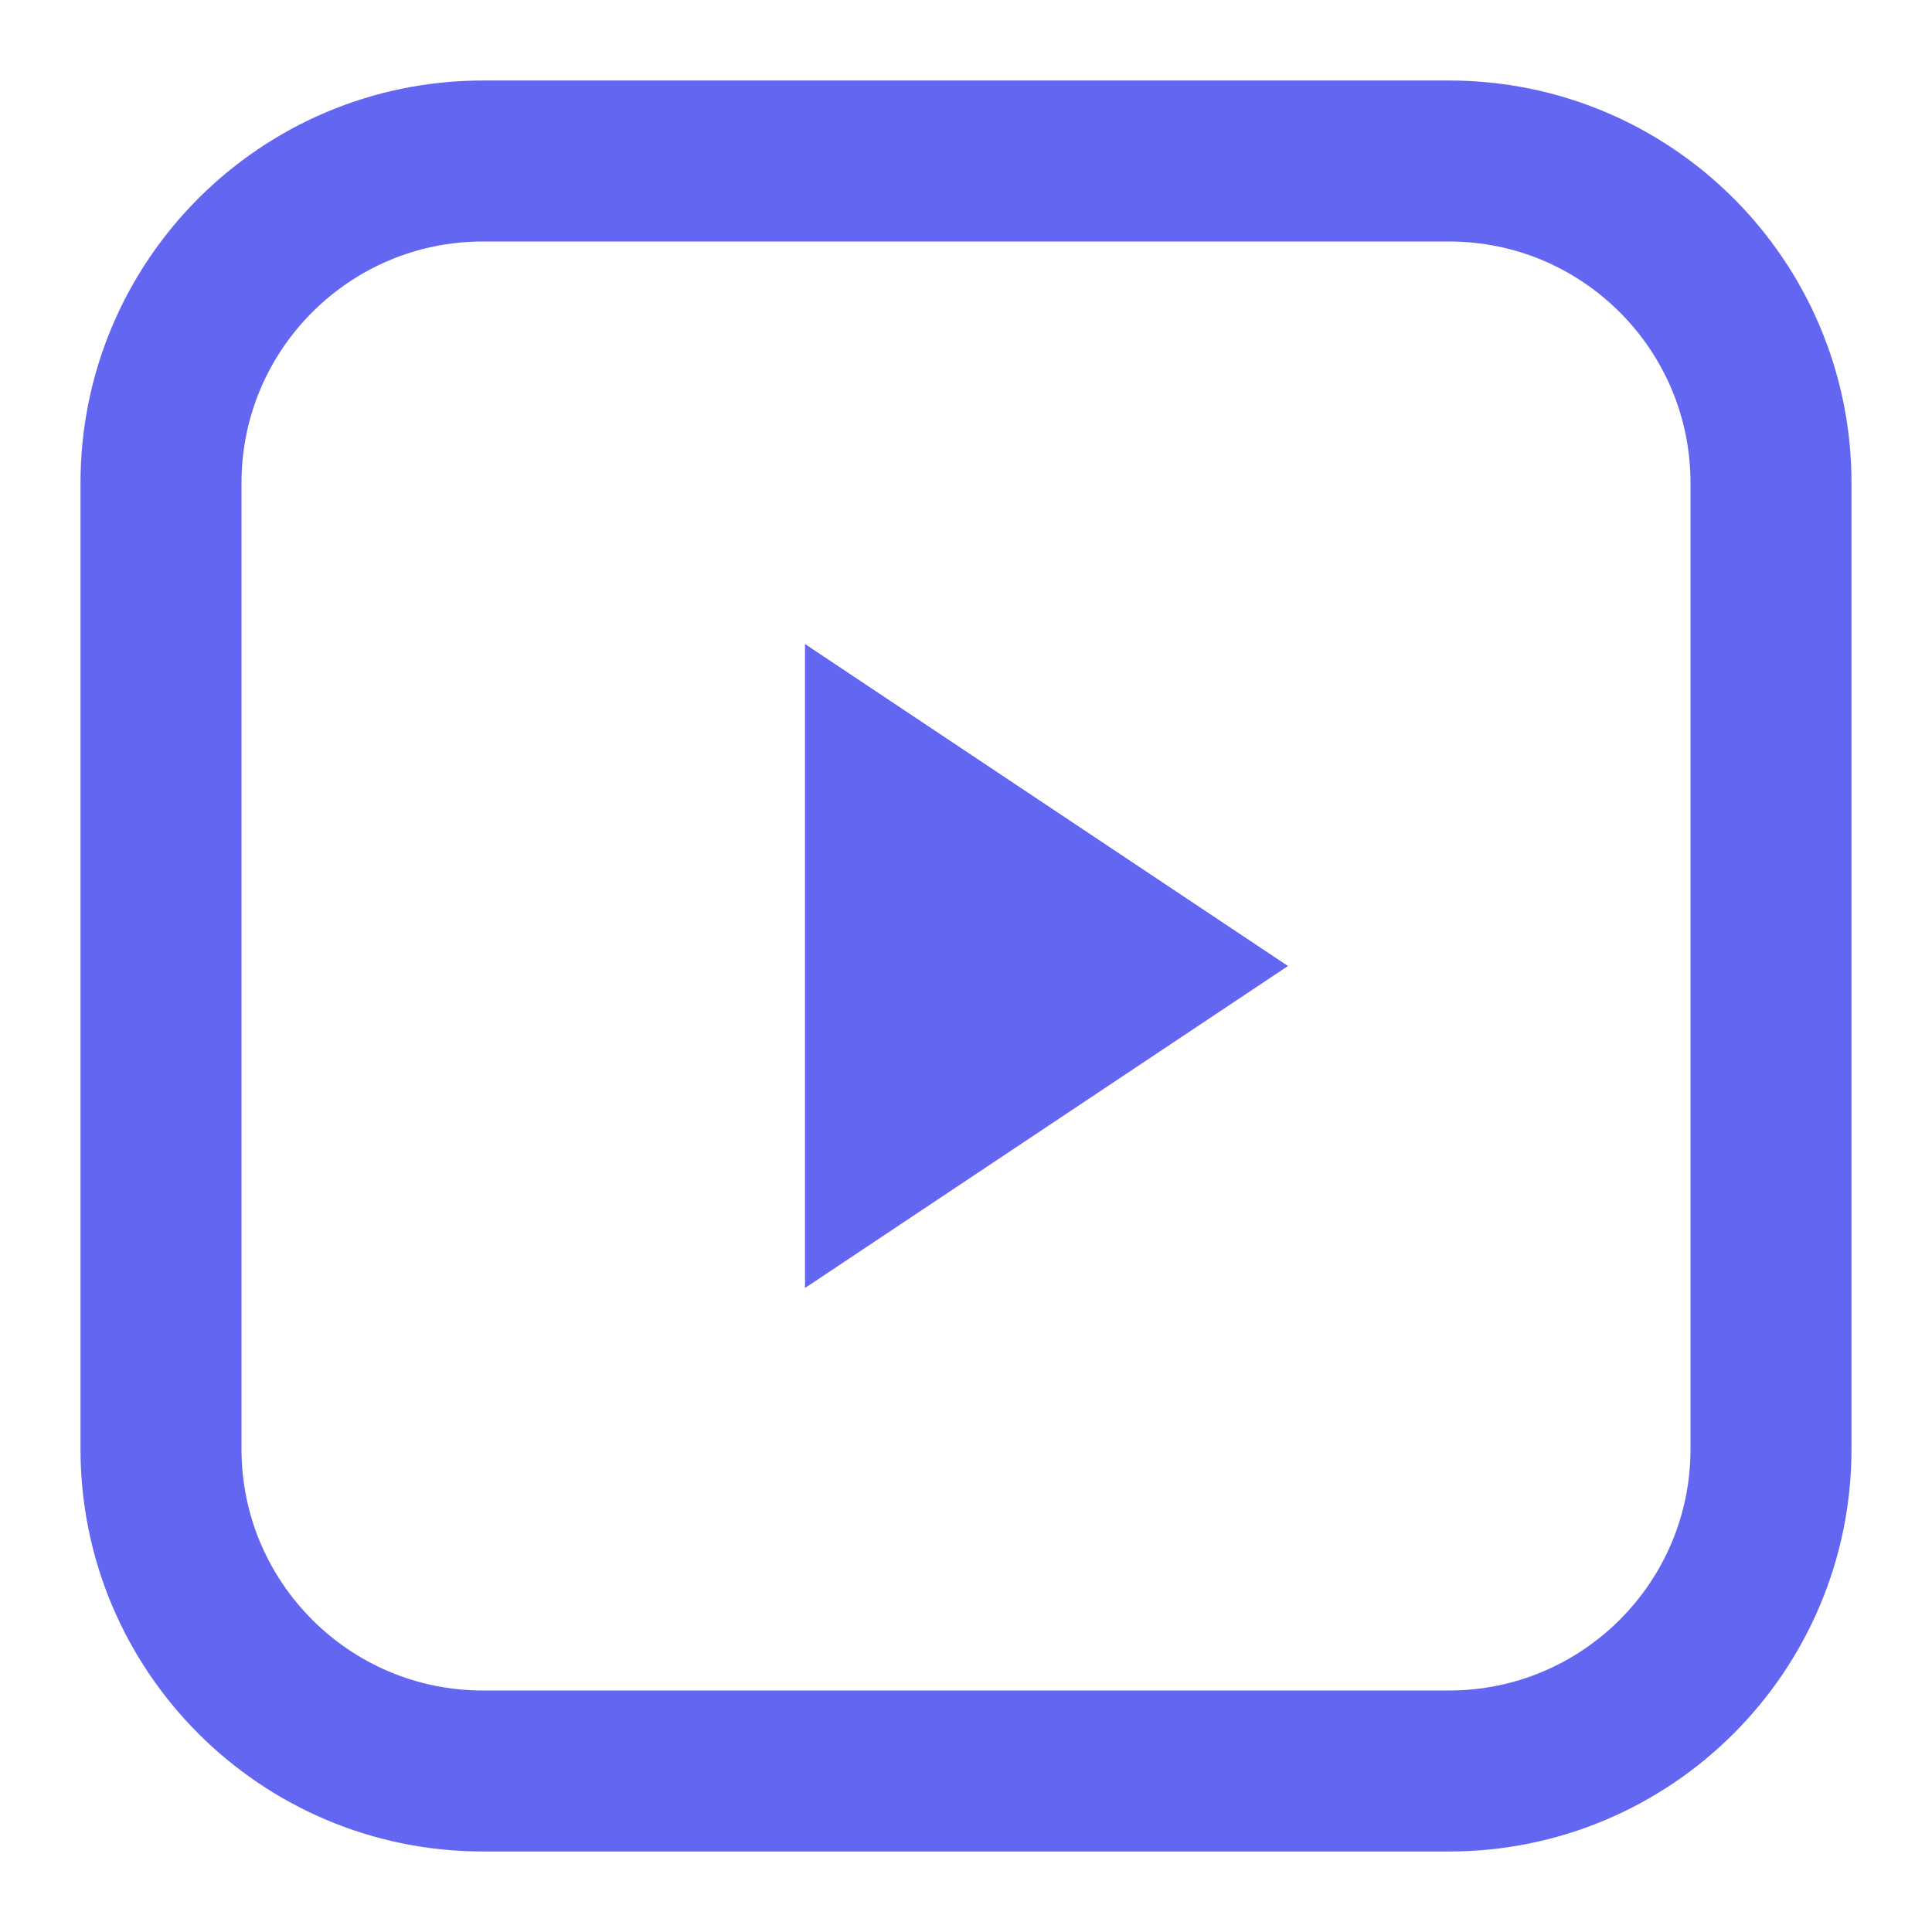
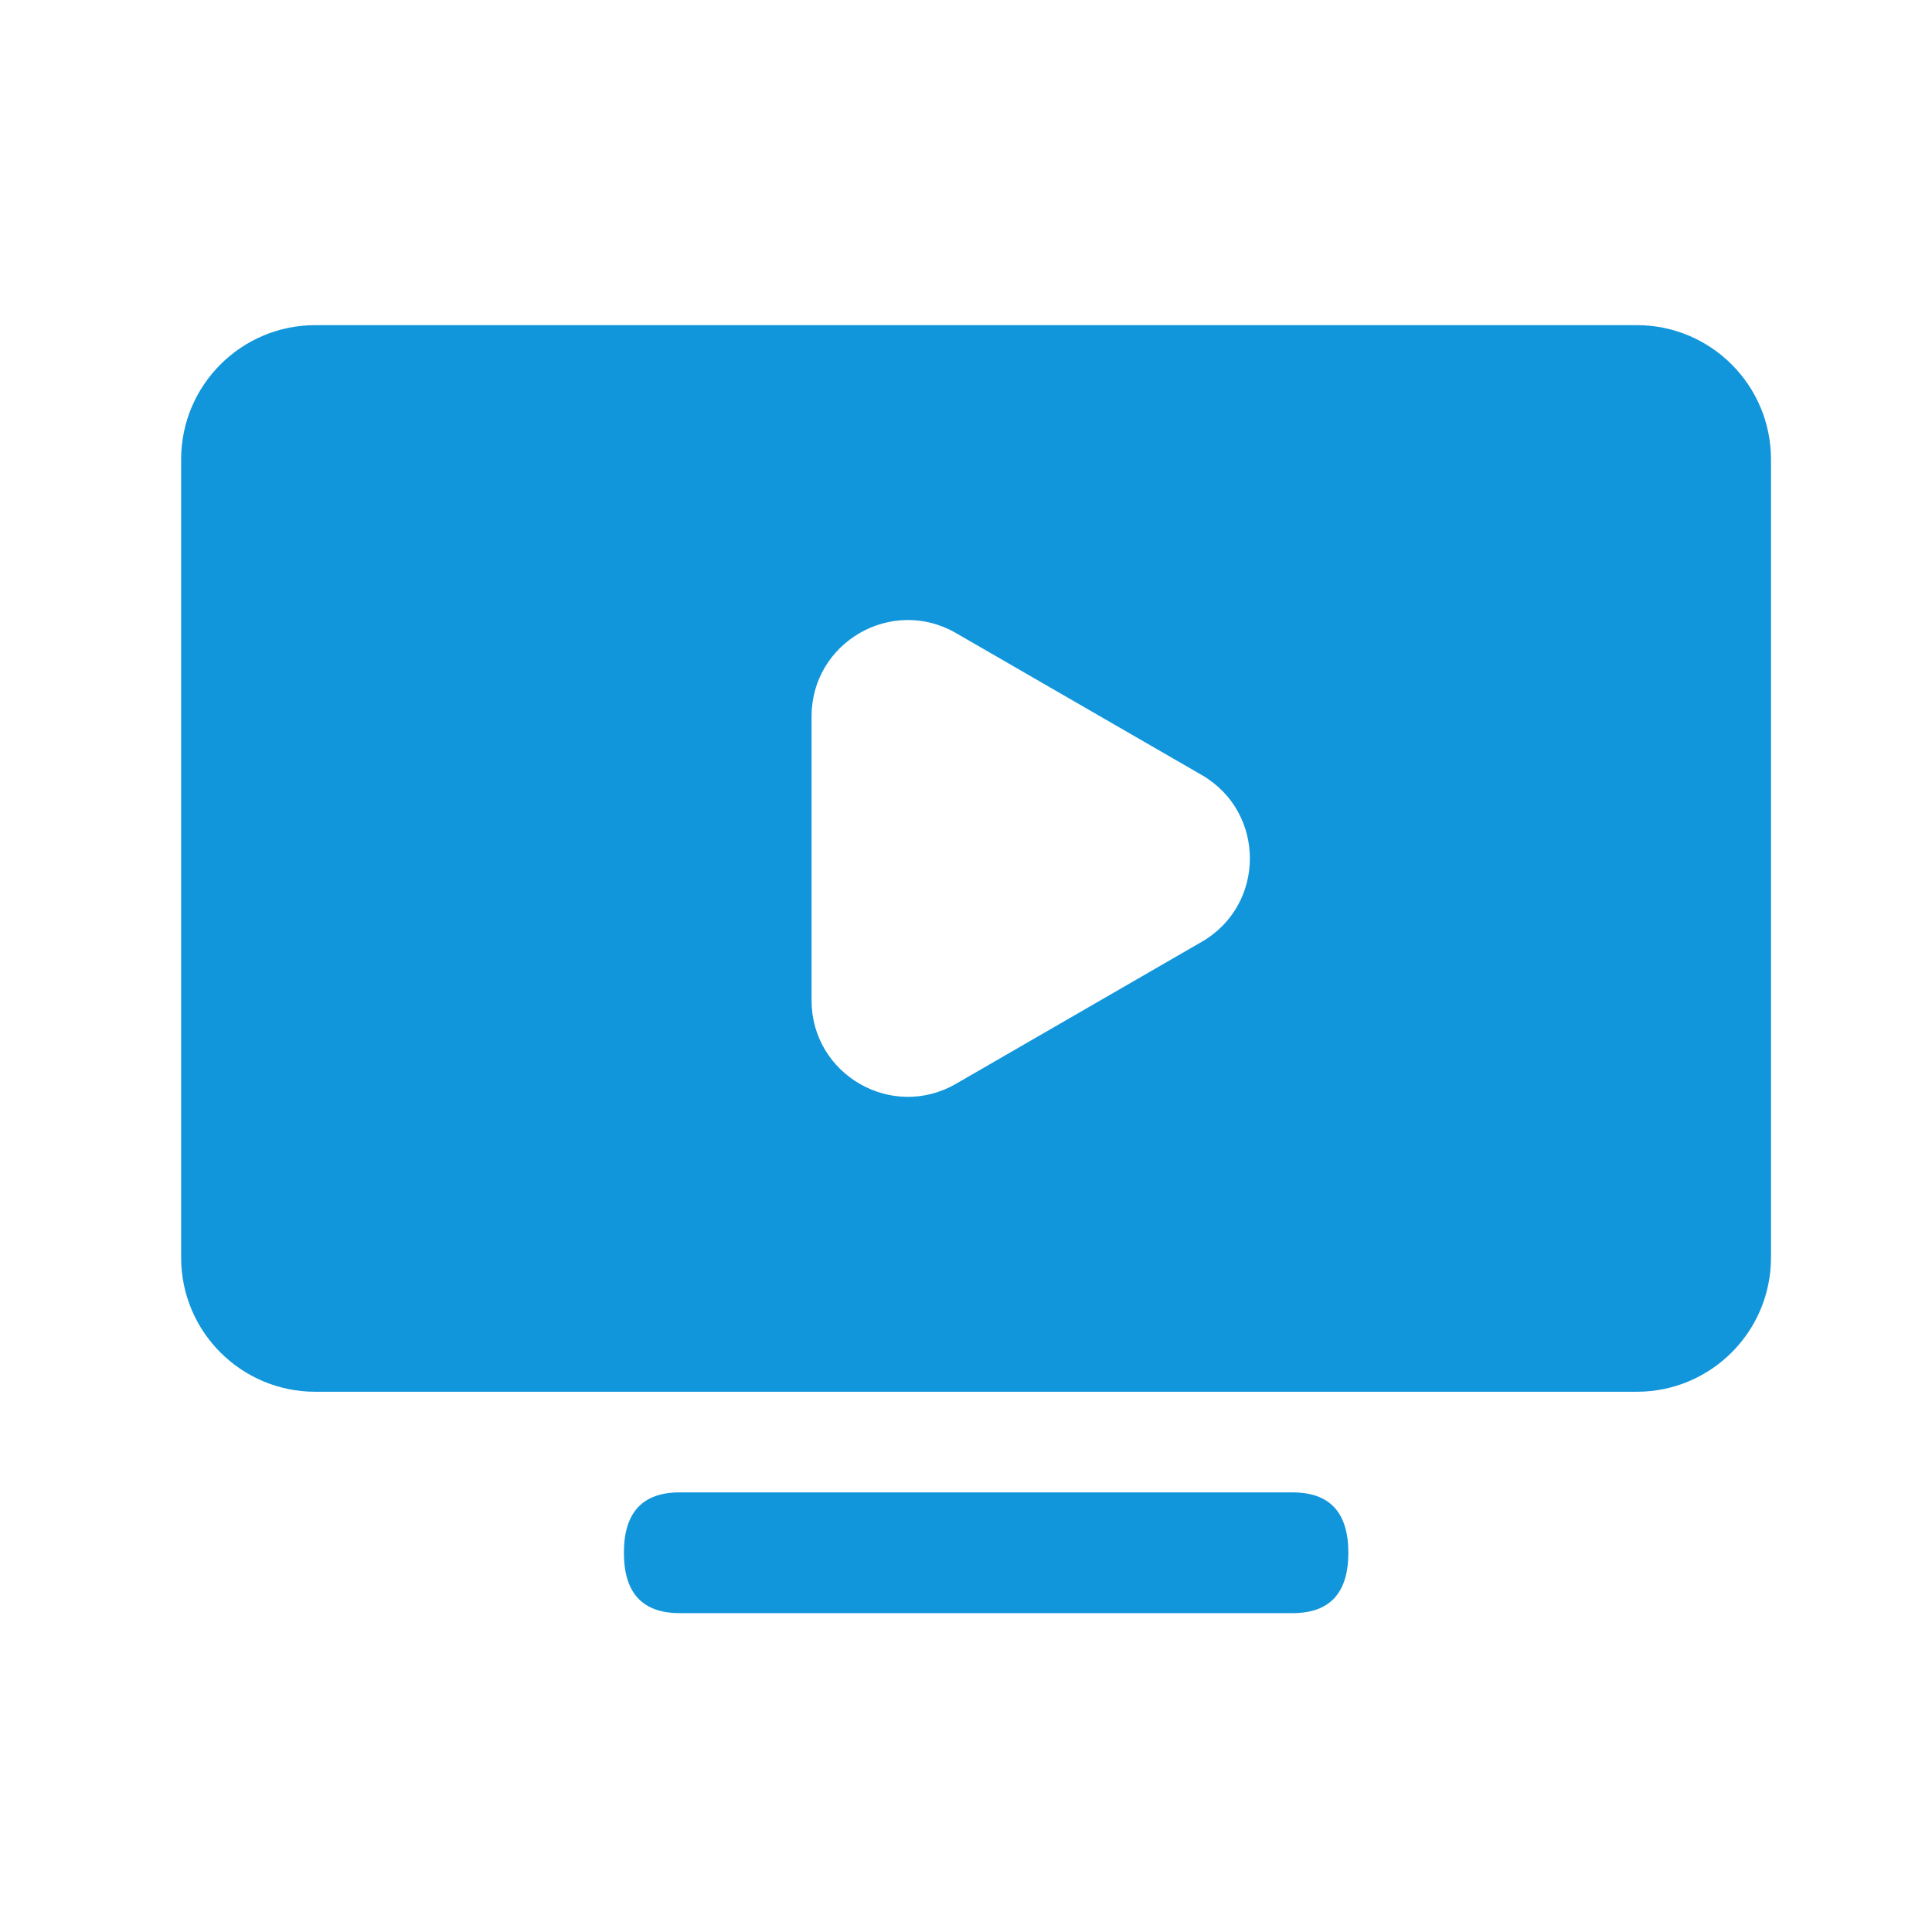
- <svg xmlns="http://www.w3.org/2000/svg" viewBox="0 0 24 24" fill="none" stroke="#6366f1" stroke-width="2" stroke-linecap="round" stroke-linejoin="round">
-   <rect x="2" y="2" width="20" height="20" rx="4" />
-   <polygon points="10,8 16,12 10,16" fill="#6366f1" stroke="none" />
+ <svg xmlns="http://www.w3.org/2000/svg" viewBox="0 0 1024 1024" width="24" height="24">
+   <path fill="#1296db" d="M867.531 172.331A71.157 71.157 0 0 1 938.667 243.477v423.019a71.147 71.147 0 0 1-71.136 71.168H167.147A71.125 71.125 0 0 1 96 666.496V243.509a71.157 71.157 0 0 1 71.147-71.179z m-360.853 163.2c-34.016-19.648-76.533 4.917-76.533 44.192v150.507c0 39.296 42.517 63.861 76.533 44.213l130.272-75.264c34.016-19.627 34.016-68.757 0-88.405zM360.203 790.997H685.12c19.691 0 29.536 10.667 29.536 32s-9.845 32-29.536 32H360.213c-19.691 0-29.536-10.667-29.536-32s9.845-32 29.536-32z" />
</svg>
